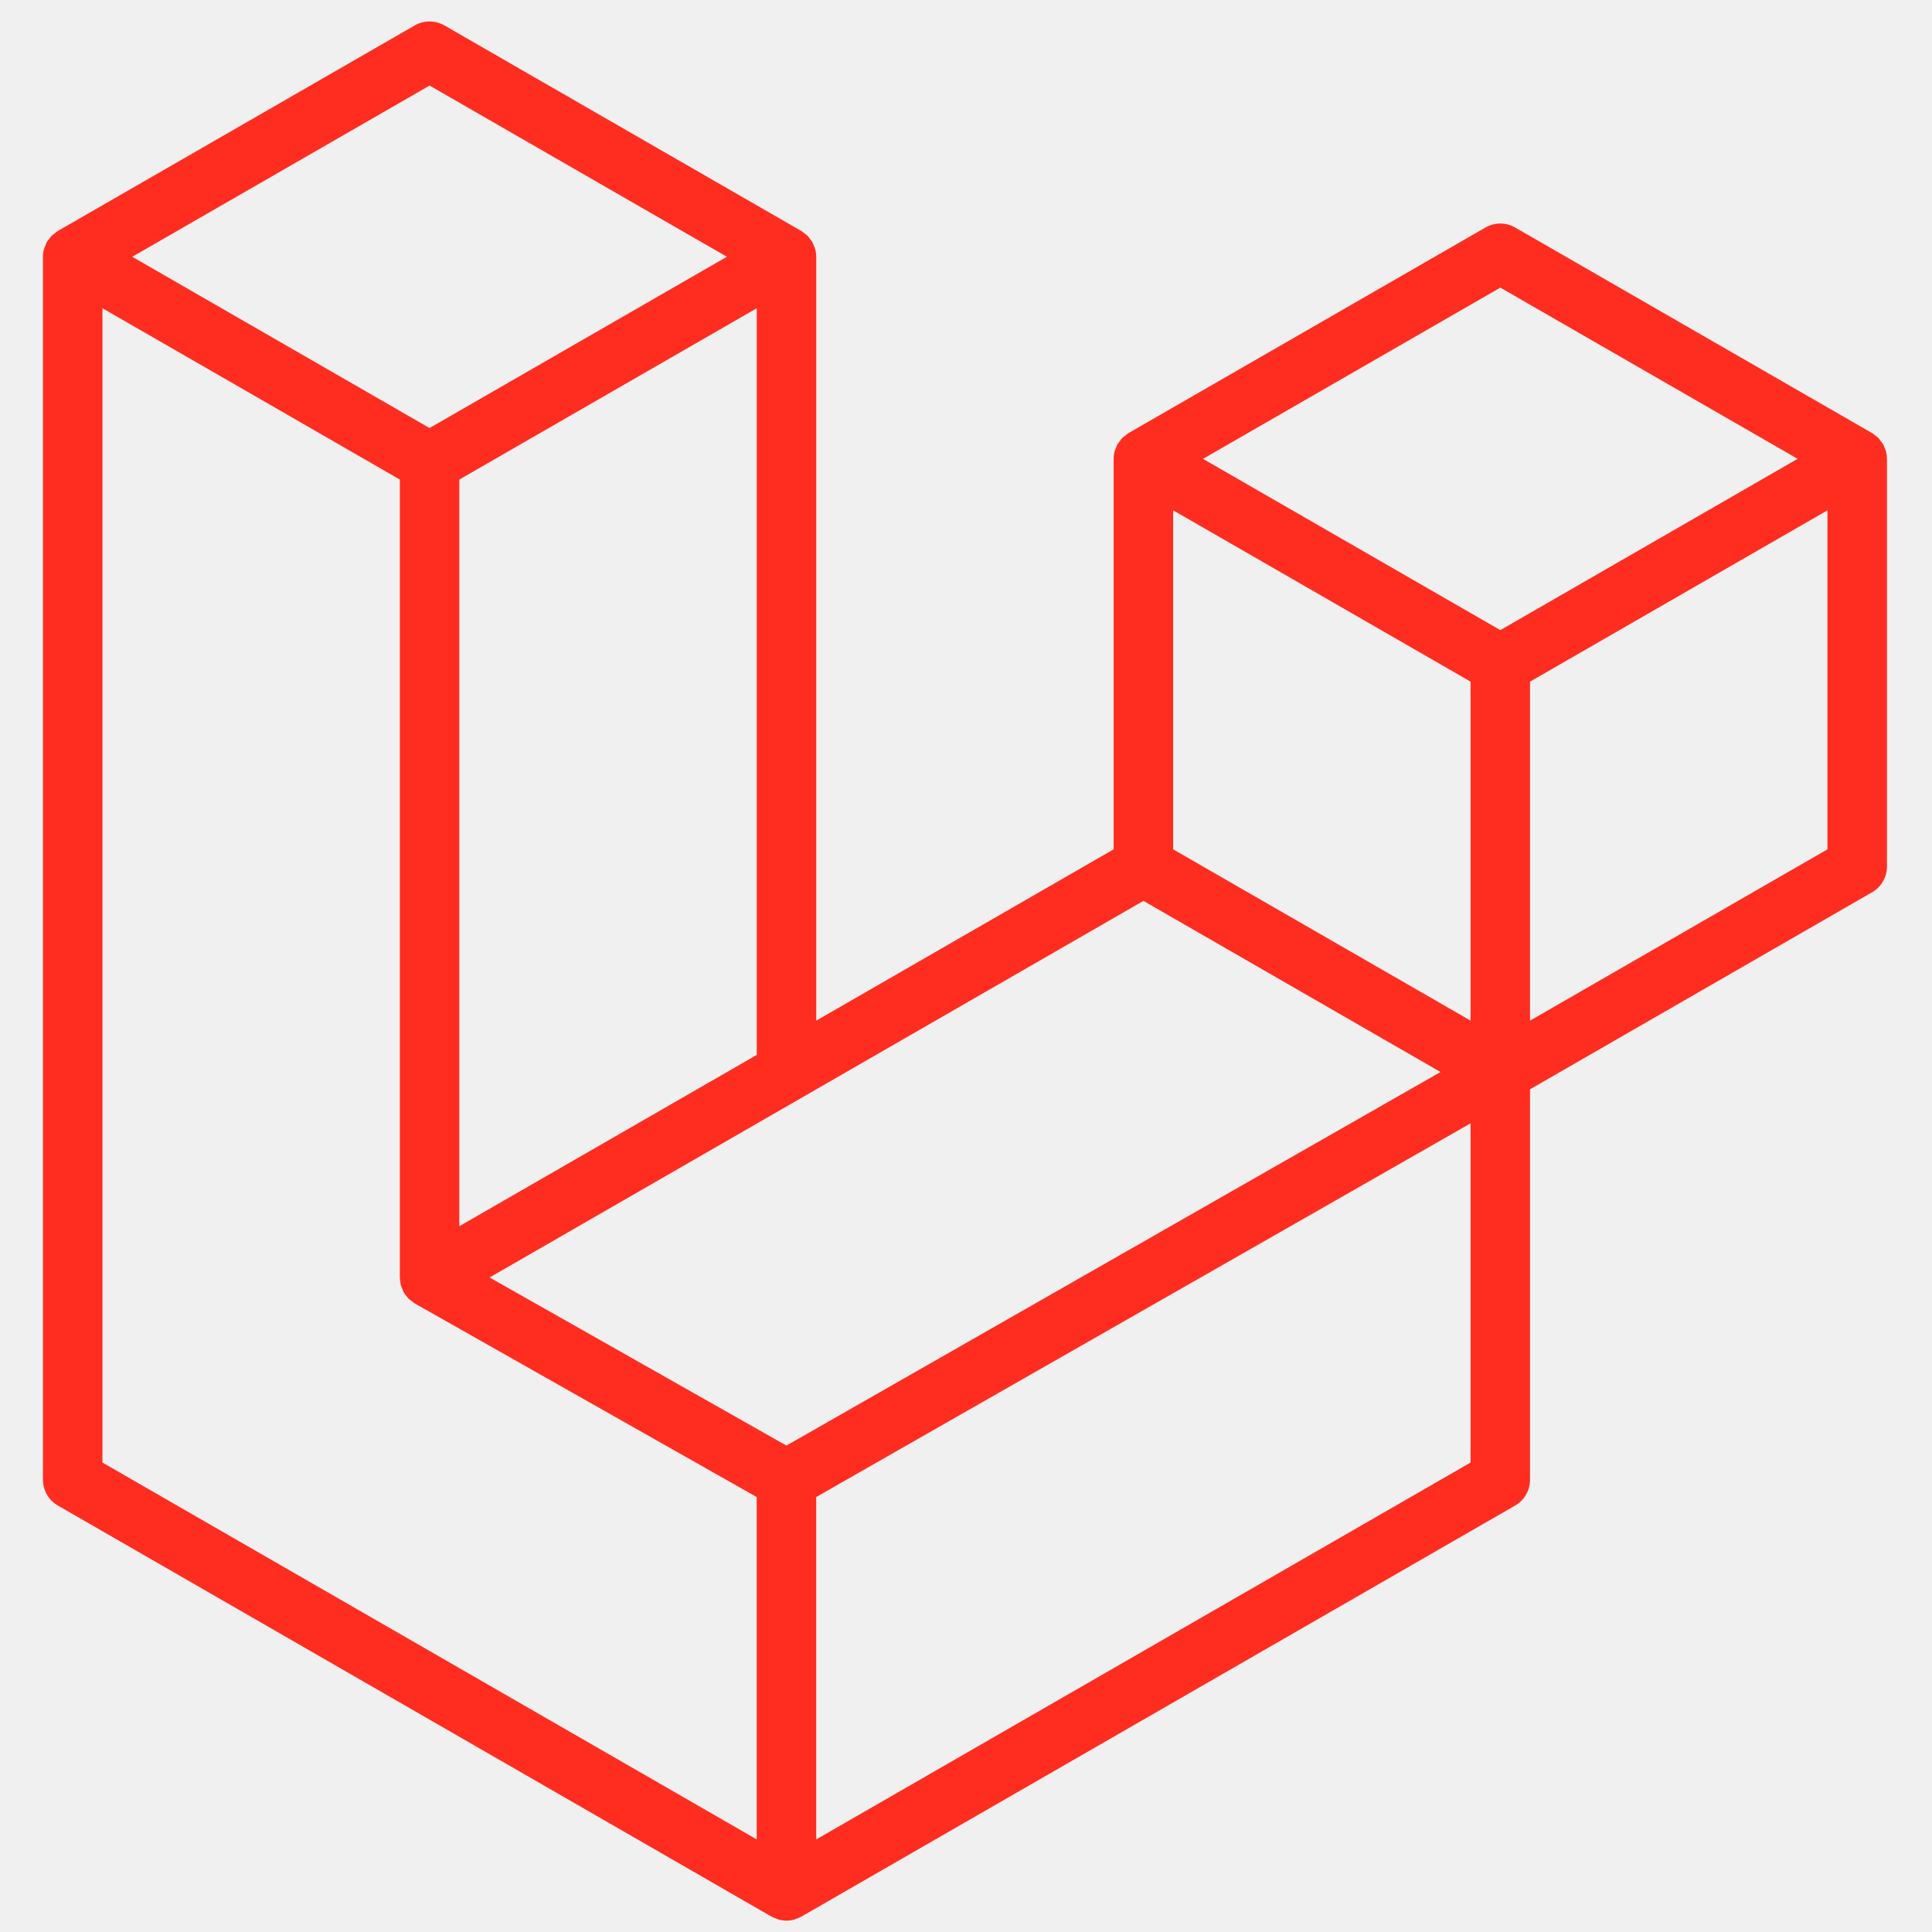
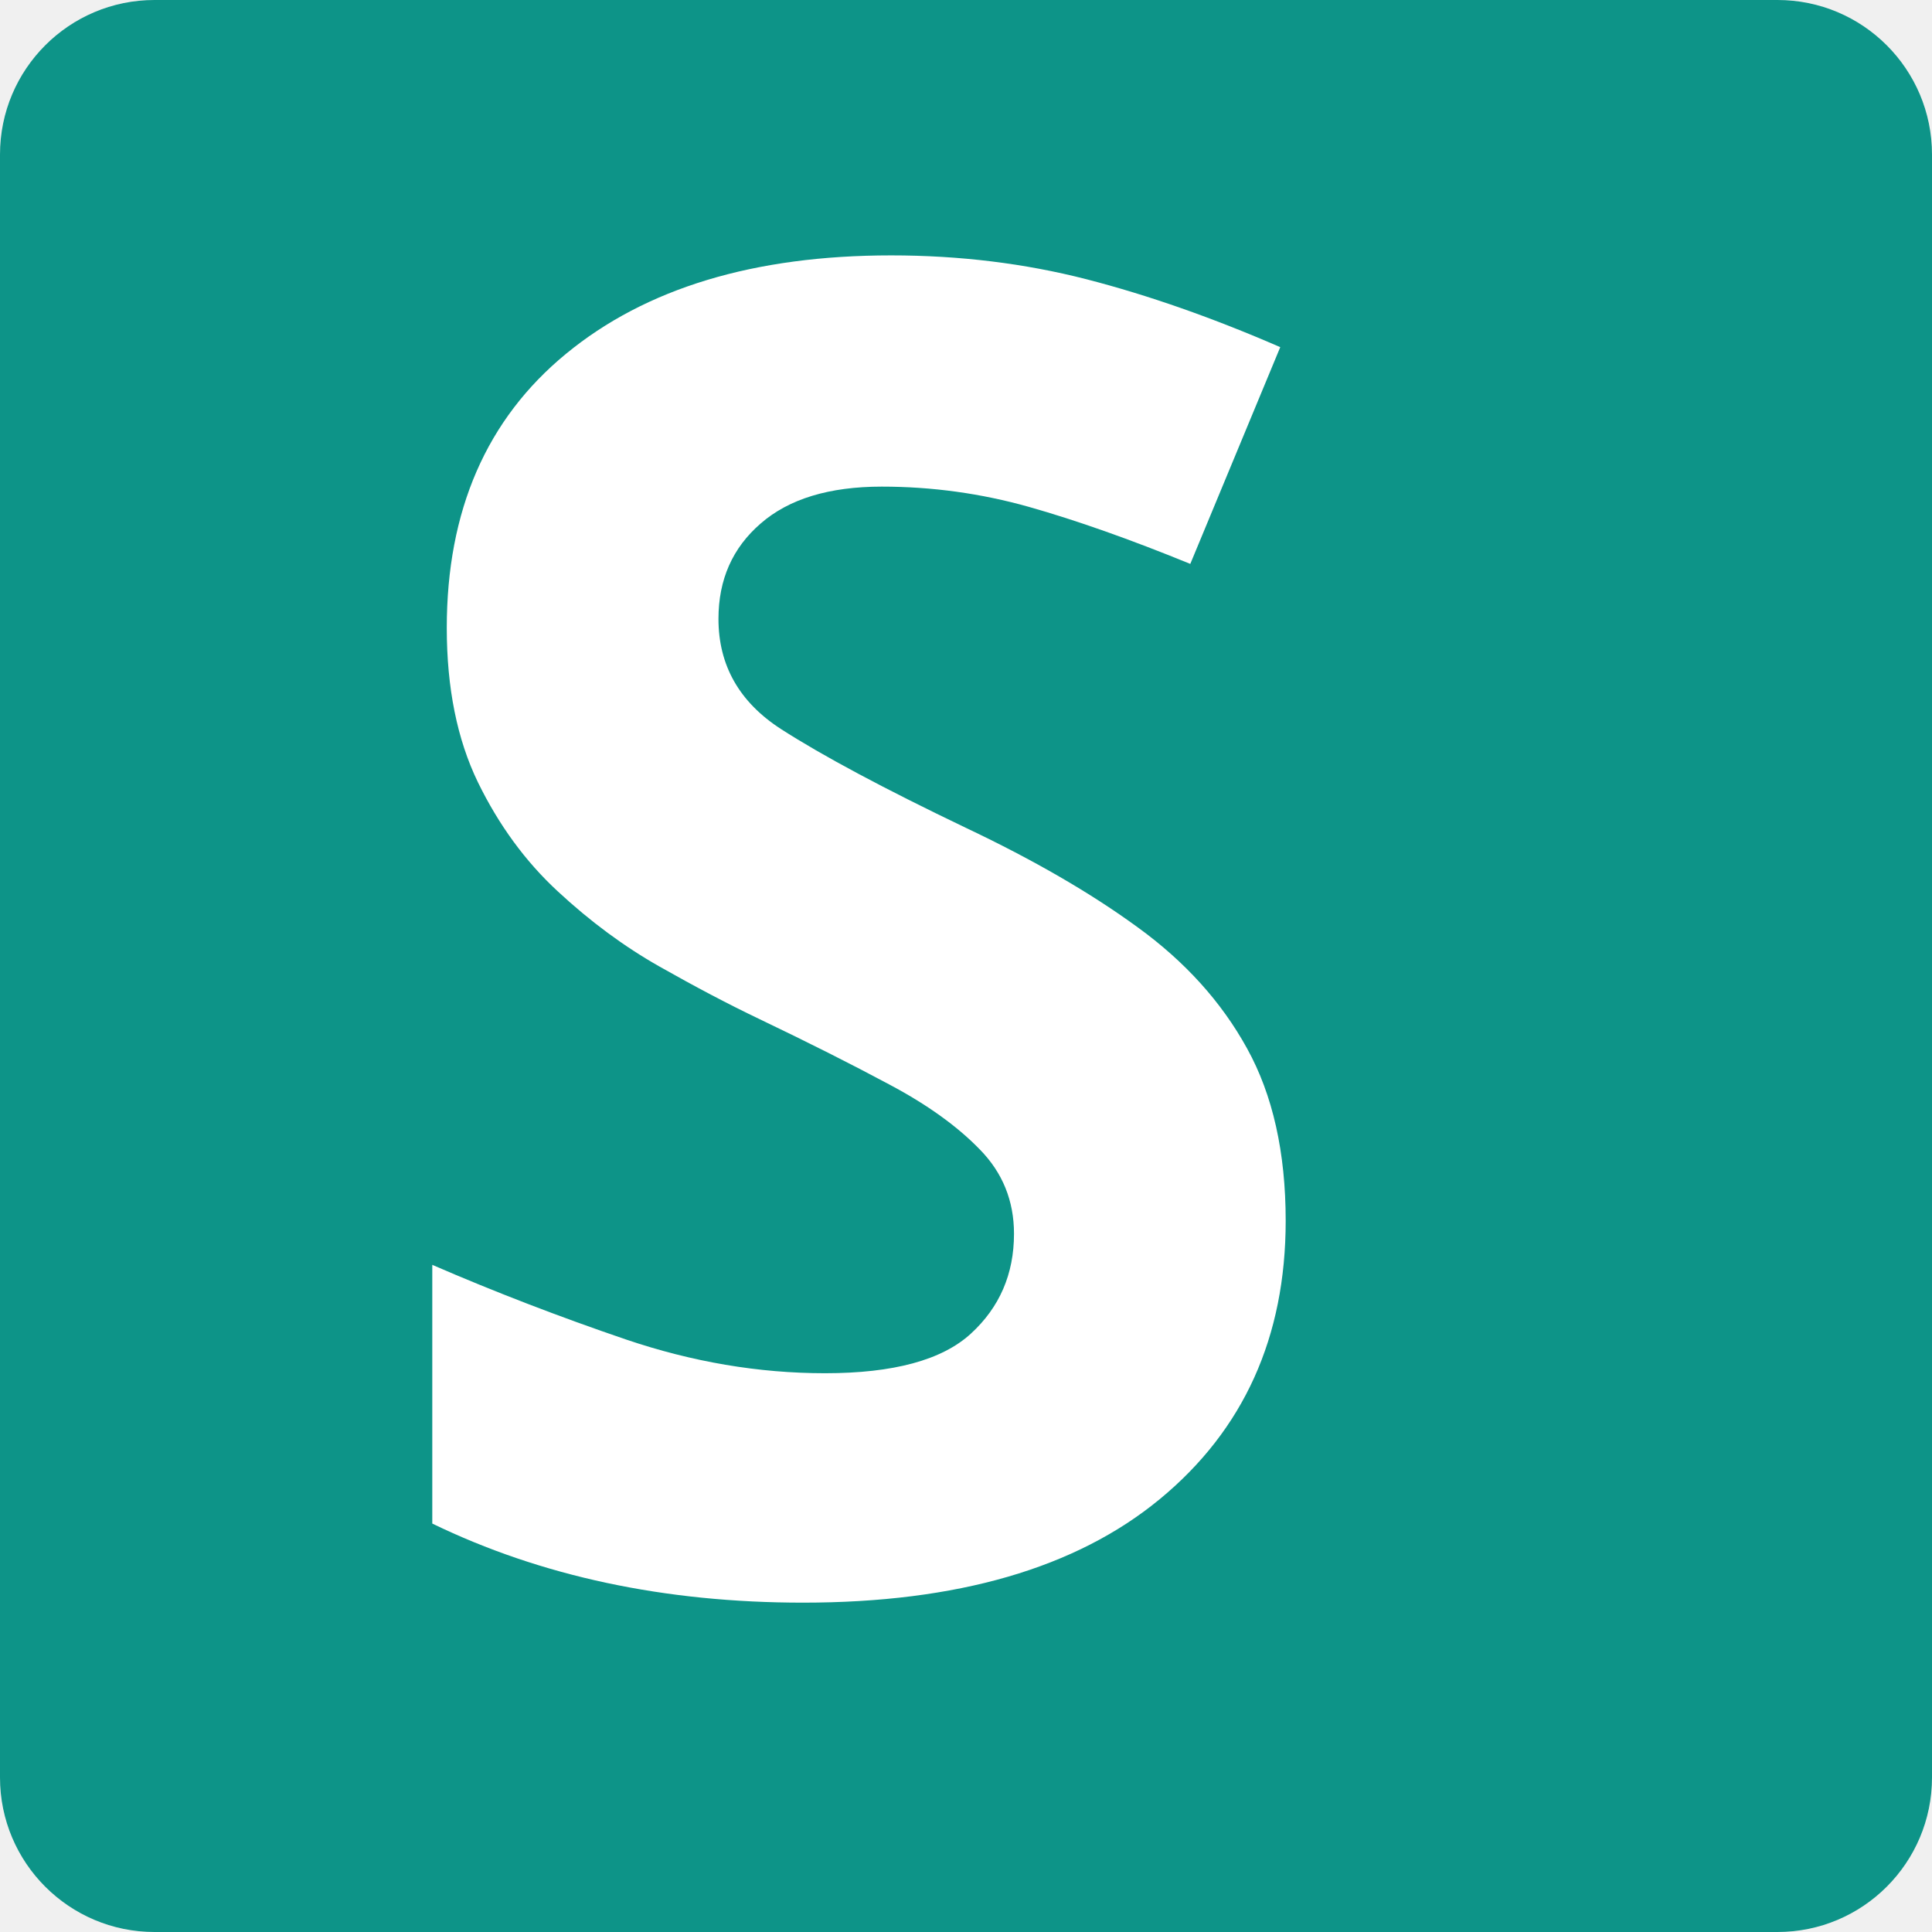
- <svg xmlns="http://www.w3.org/2000/svg" width="166" height="166" viewBox="0 0 166 166" fill="none">
-   <path fill-rule="evenodd" clip-rule="evenodd" d="M162.041 38.759C162.099 38.977 162.129 39.201 162.13 39.426V74.452C162.13 74.902 162.011 75.344 161.786 75.733C161.561 76.122 161.237 76.444 160.847 76.668L131.462 93.594V127.141C131.462 128.054 130.977 128.897 130.186 129.357L68.847 164.683C68.707 164.763 68.554 164.814 68.401 164.868C68.343 164.887 68.289 164.922 68.228 164.938C67.8 165.051 67.349 165.051 66.92 164.938C66.85 164.919 66.786 164.881 66.719 164.855C66.579 164.804 66.432 164.76 66.298 164.683L4.972 129.357C4.583 129.133 4.259 128.81 4.034 128.421C3.808 128.032 3.69 127.591 3.689 127.141L3.689 22.063C3.689 21.834 3.721 21.61 3.779 21.393C3.798 21.32 3.843 21.253 3.868 21.179C3.916 21.045 3.961 20.908 4.031 20.783C4.079 20.7 4.149 20.633 4.206 20.557C4.28 20.454 4.347 20.349 4.433 20.26C4.506 20.186 4.602 20.132 4.685 20.068C4.778 19.992 4.861 19.909 4.966 19.848L35.633 2.185C36.022 1.961 36.462 1.844 36.91 1.844C37.358 1.844 37.798 1.961 38.186 2.185L68.851 19.848H68.857C68.959 19.912 69.045 19.992 69.138 20.065C69.221 20.129 69.313 20.186 69.387 20.257C69.476 20.349 69.54 20.454 69.616 20.557C69.671 20.633 69.744 20.7 69.789 20.783C69.862 20.911 69.904 21.045 69.955 21.179C69.98 21.253 70.025 21.32 70.044 21.396C70.103 21.614 70.133 21.838 70.133 22.063V87.694L95.686 72.974V39.423C95.686 39.2 95.718 38.973 95.775 38.759C95.798 38.683 95.839 38.615 95.865 38.542C95.916 38.408 95.96 38.271 96.031 38.146C96.079 38.063 96.149 37.996 96.203 37.92C96.279 37.818 96.343 37.712 96.433 37.623C96.506 37.549 96.599 37.495 96.681 37.431C96.777 37.355 96.86 37.272 96.962 37.211L127.633 19.548C128.021 19.324 128.461 19.206 128.91 19.206C129.358 19.206 129.798 19.324 130.186 19.548L160.85 37.211C160.959 37.275 161.042 37.355 161.137 37.428C161.217 37.492 161.31 37.549 161.383 37.62C161.473 37.712 161.536 37.818 161.613 37.92C161.67 37.996 161.741 38.063 161.785 38.146C161.859 38.271 161.9 38.408 161.951 38.542C161.98 38.615 162.021 38.683 162.041 38.759ZM157.018 72.974V43.848L146.287 50.028L131.462 58.568V87.694L157.021 72.974H157.018ZM126.354 125.663V96.518L111.771 104.85L70.13 128.626V158.046L126.354 125.663ZM8.801 26.485V125.663L65.018 158.043V128.629L35.649 112L35.64 111.994L35.627 111.988C35.528 111.93 35.445 111.847 35.353 111.777C35.273 111.713 35.18 111.662 35.11 111.592L35.104 111.582C35.021 111.502 34.963 111.403 34.893 111.314C34.829 111.228 34.753 111.154 34.702 111.065L34.699 111.055C34.641 110.96 34.606 110.845 34.565 110.736C34.523 110.64 34.469 110.551 34.443 110.449C34.411 110.328 34.405 110.197 34.392 110.072C34.379 109.976 34.354 109.881 34.354 109.785V109.778V41.205L19.532 32.662L8.801 26.485ZM36.913 7.35L11.364 22.063L36.907 36.777L62.453 22.06L36.907 7.35H36.913ZM50.2 99.174L65.022 90.637V26.485L54.291 32.665L39.466 41.205V105.357L50.2 99.174ZM128.91 24.713L103.363 39.426L128.91 54.14L154.453 39.423L128.91 24.713ZM126.354 58.568L111.529 50.028L100.798 43.848V72.974L115.619 81.511L126.354 87.694V58.568ZM67.571 124.205L105.042 102.803L123.772 92.109L98.245 77.405L68.854 94.334L42.066 109.762L67.571 124.205Z" fill="#FF2D20" />
+ <svg xmlns="http://www.w3.org/2000/svg" viewBox="0 0 100 100">
+   <rect width="100" height="100" rx="8" ry="8" fill="#0d9488" />
+   <text font-family="sans-serif" x="18%" y="82%" font-weight="900" font-size="95" fill="white">S</text>
</svg>
